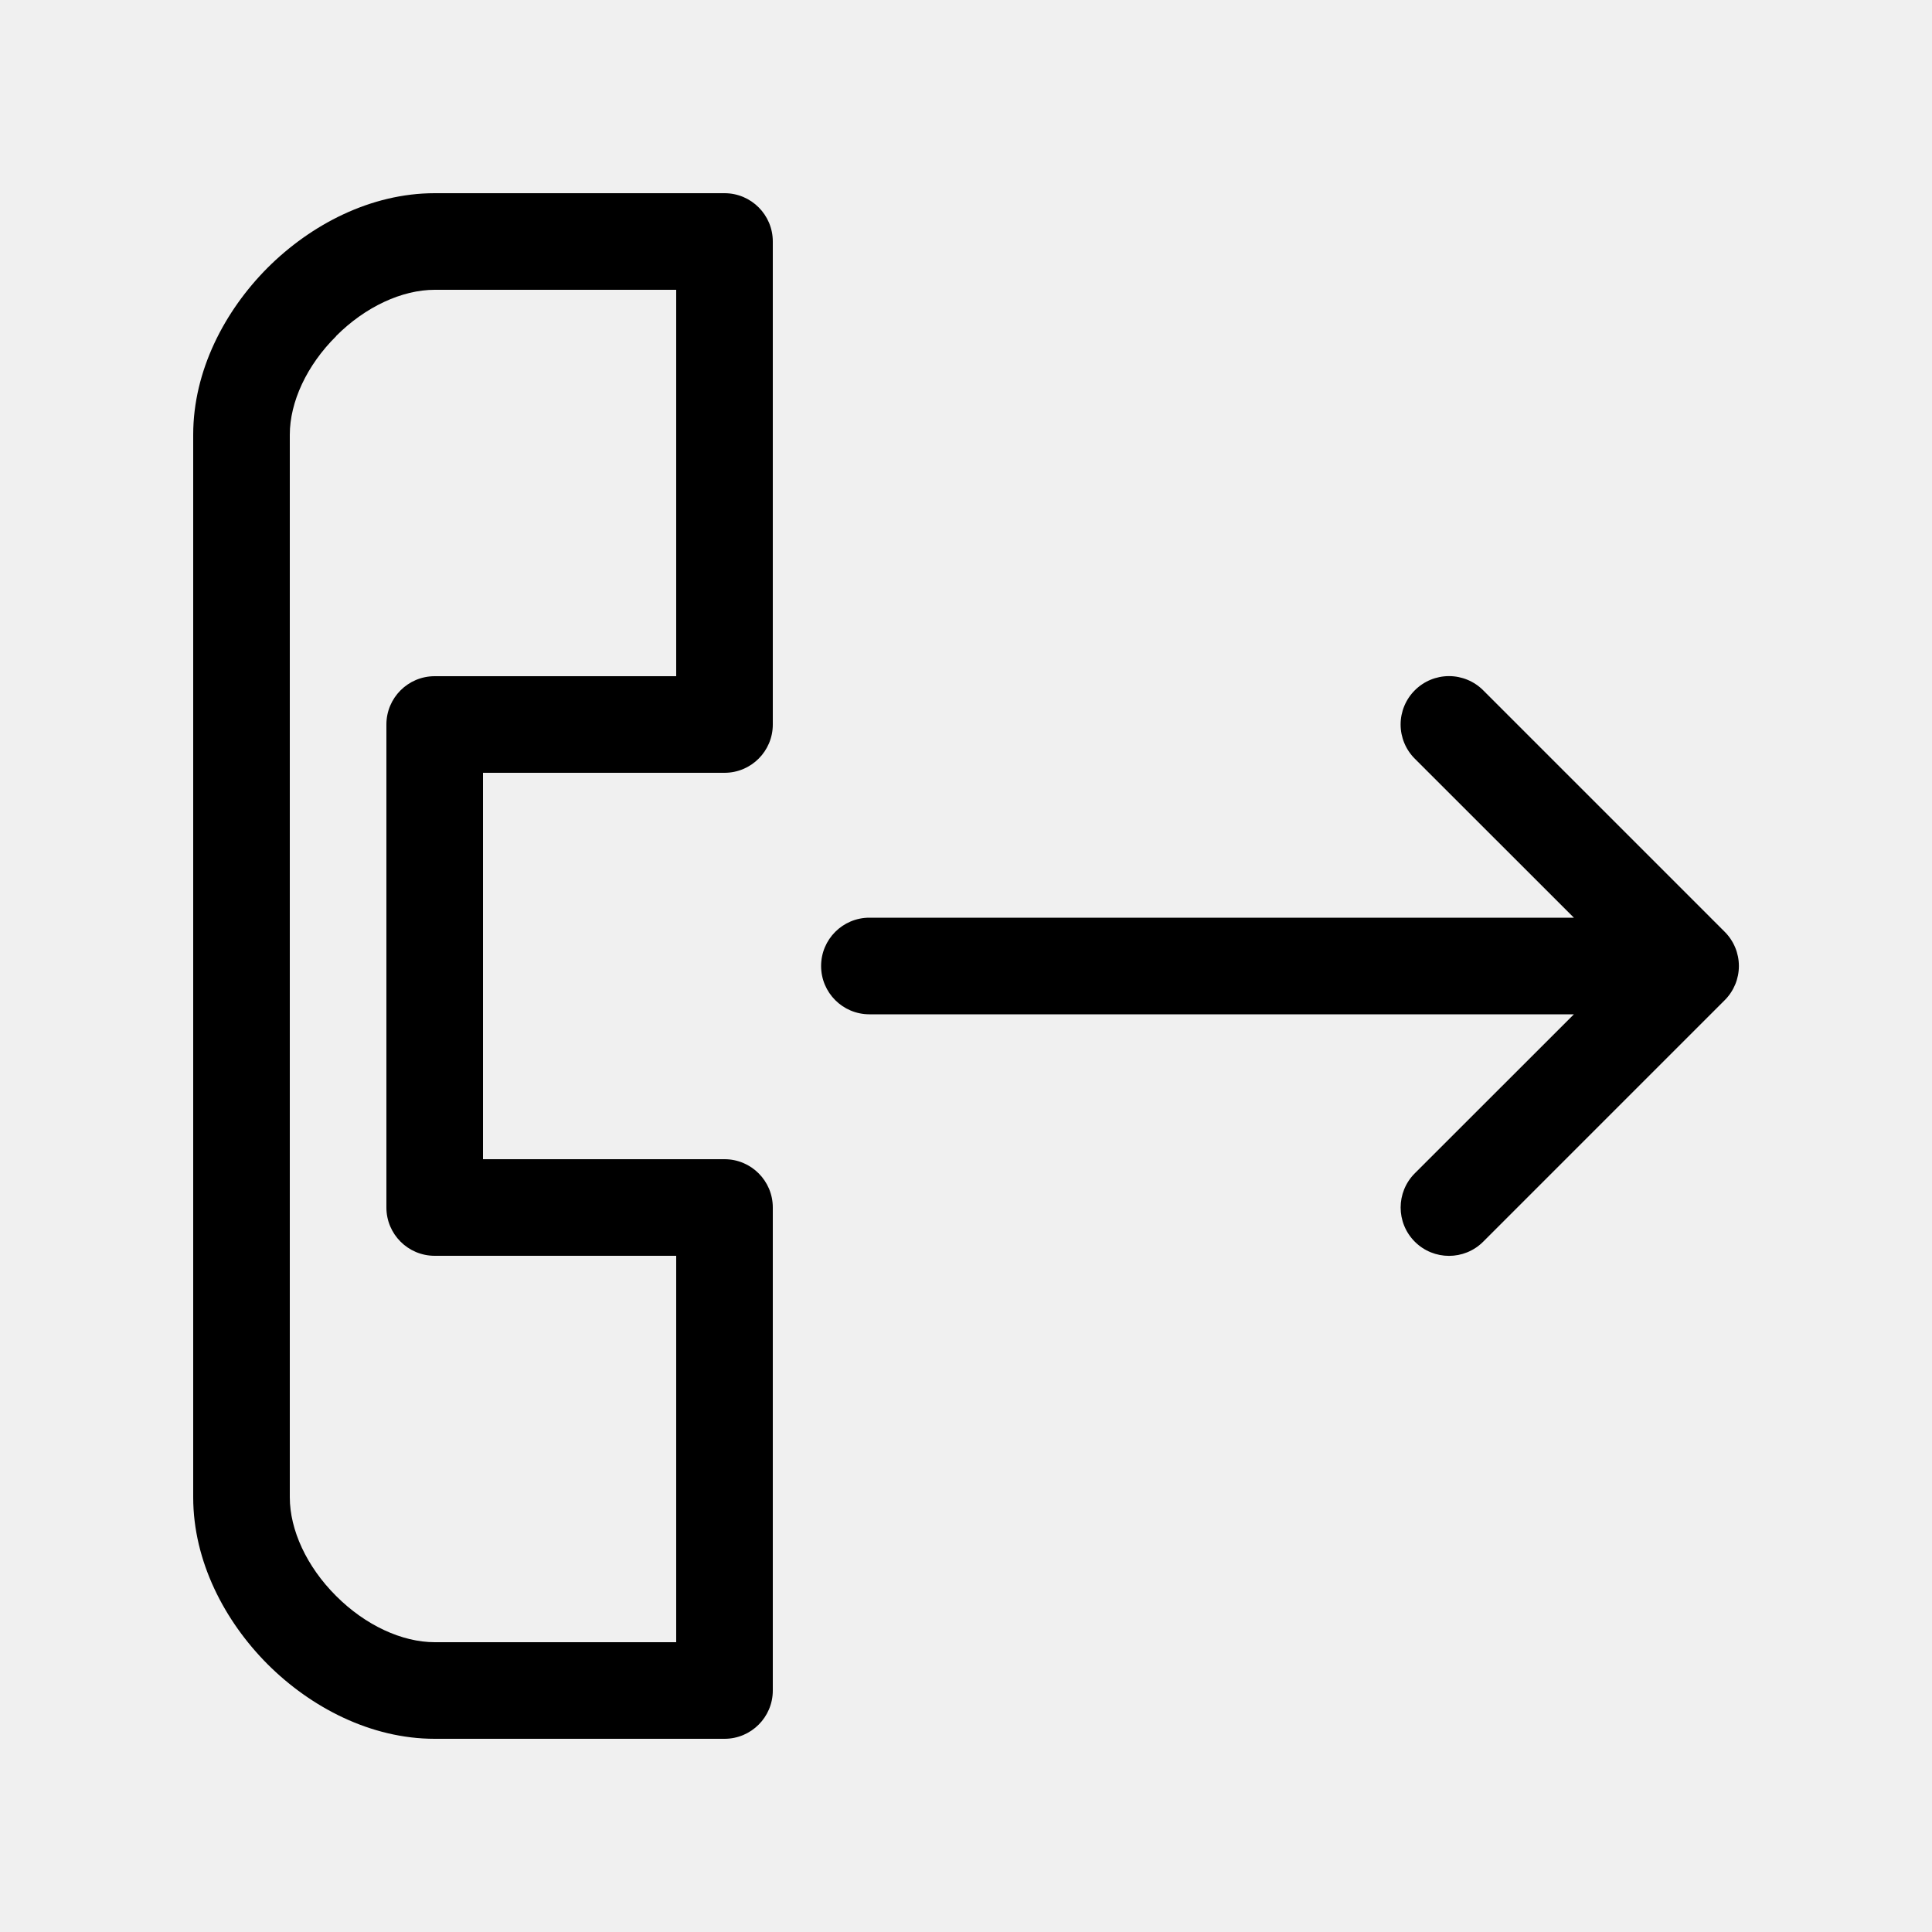
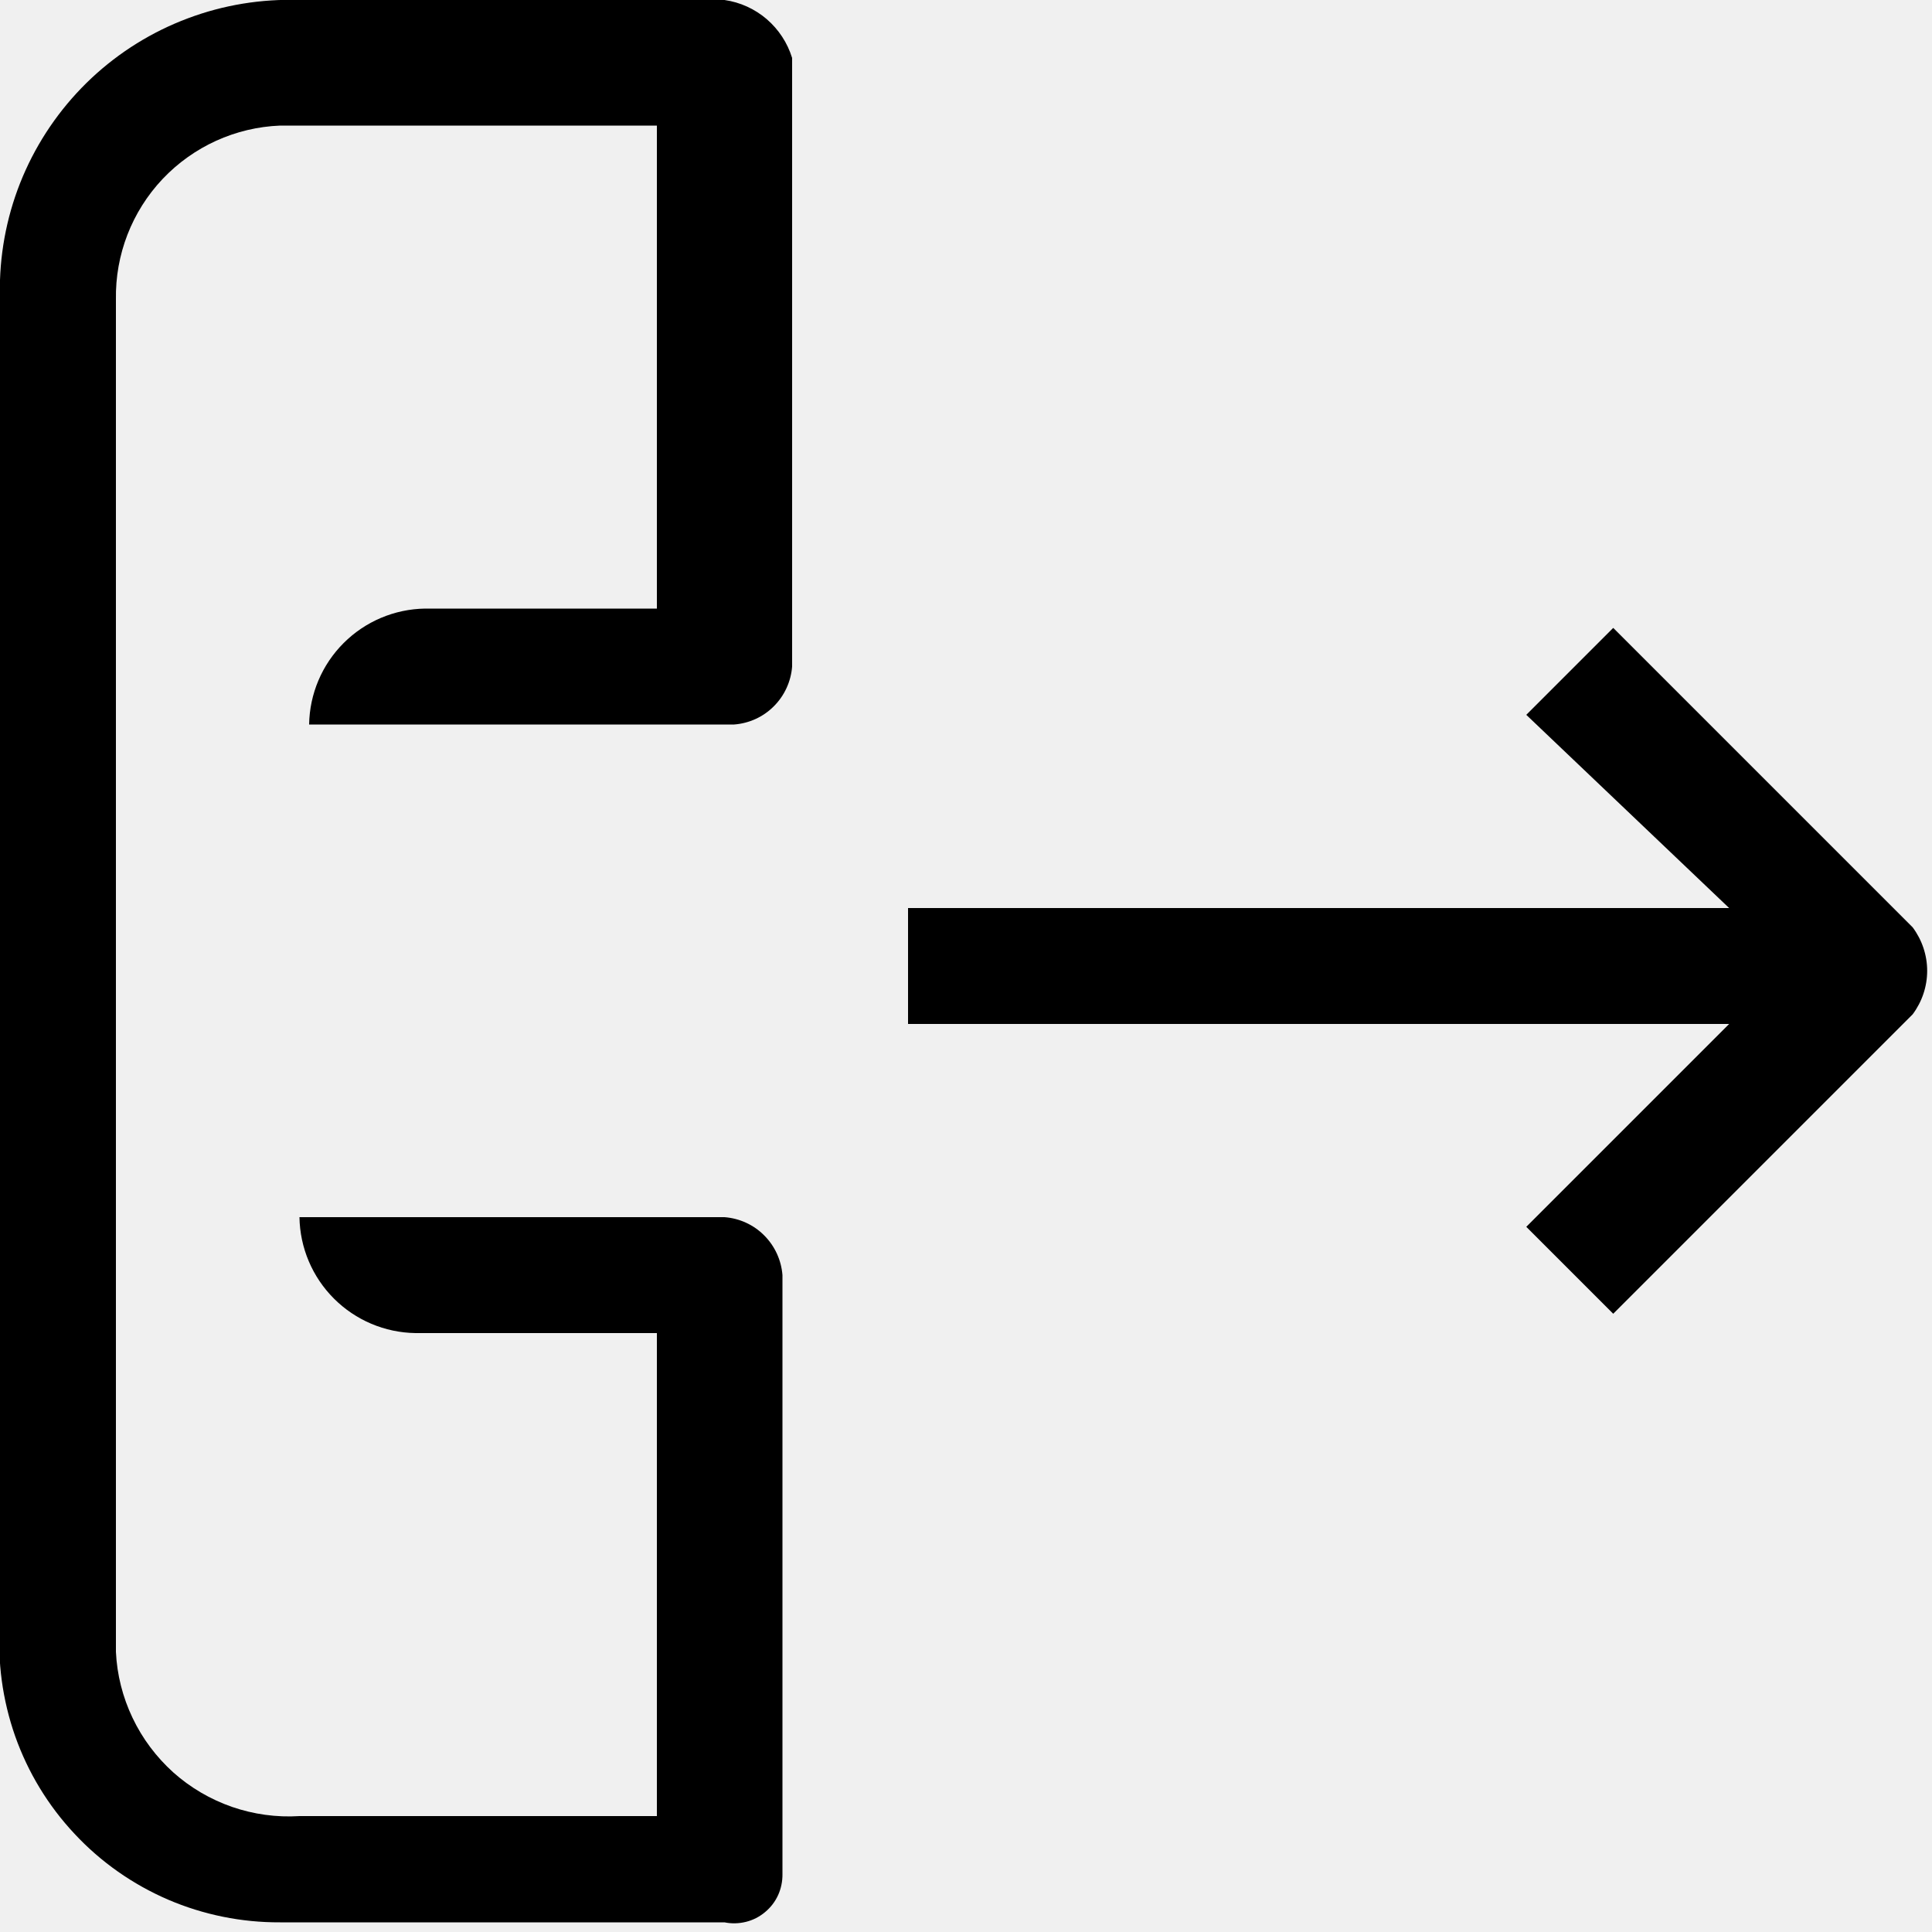
- <svg xmlns="http://www.w3.org/2000/svg" viewBox="0 0 20 20">
-   <path fill-rule="evenodd" d="M14.646 7.146a.5.5 0 01.708 0l2.5 2.5a.5.5 0 010 .708l-2.5 2.5a.5.5 0 01-.708-.708l1.647-1.646H9a.5.5 0 010-1h7.293l-1.647-1.646a.5.5 0 010-.708zM3.48 3.48C3.174 3.783 3 4.163 3 4.5v11c0 .337.174.717.479 1.021.304.305.684.479 1.021.479H7v-4H4.5a.5.5 0 01-.5-.5v-5a.5.5 0 01.5-.5H7V3H4.5c-.337 0-.717.174-1.021.479zM7.5 2a.5.5 0 01.5.5v5a.5.5 0 01-.5.5H5v4h2.5a.5.5 0 01.5.5v5a.5.5 0 01-.5.5h-3c-.663 0-1.283-.326-1.729-.771C2.326 16.783 2 16.163 2 15.5v-11c0-.663.326-1.283.771-1.729C3.217 2.326 3.837 2 4.5 2h3z" />
+ <svg xmlns="http://www.w3.org/2000/svg" viewBox="0 0 20 20" fill="none">
+   <g clip-path="url(#clip0)">
+     <path d="M17.9 9.4H9.4V10.6H17.9L15.8 12.7L16.7 13.6L19.8 10.5C19.897 10.37 19.95 10.212 19.95 10.05C19.95 9.888 19.897 9.73 19.8 9.6L16.7 6.5L15.8 7.4L17.9 9.4Z" fill="black" />
+     <path d="M8.1 19.4V13.2C8.088 13.045 8.021 12.899 7.911 12.789C7.801 12.678 7.655 12.612 7.5 12.6H3.1C3.105 12.917 3.233 13.219 3.457 13.443C3.681 13.667 3.983 13.795 4.3 13.8H6.8V18.8H3.1C2.863 18.815 2.626 18.782 2.402 18.705C2.178 18.627 1.971 18.506 1.794 18.348C1.618 18.189 1.474 17.998 1.372 17.783C1.27 17.569 1.211 17.337 1.2 17.1V3.1C1.192 2.637 1.365 2.19 1.683 1.853C2.001 1.517 2.438 1.318 2.9 1.3H6.8V6.3H4.4C4.083 6.305 3.781 6.433 3.557 6.657C3.333 6.881 3.205 7.183 3.2 7.5H7.6C7.755 7.488 7.901 7.422 8.011 7.311C8.121 7.201 8.188 7.055 8.2 6.9V0.6C8.152 0.444 8.061 0.305 7.937 0.198C7.813 0.092 7.662 0.023 7.5 1.23734e-05H3.1C2.706 -0.013 2.313 0.051 1.944 0.19C1.575 0.328 1.237 0.538 0.949 0.807C0.661 1.077 0.429 1.4 0.266 1.759C0.103 2.118 0.013 2.506 -4.64045e-05 2.9V16.8C-0.029 17.198 0.025 17.597 0.157 17.973C0.29 18.349 0.499 18.693 0.772 18.984C1.044 19.276 1.374 19.507 1.74 19.665C2.106 19.822 2.501 19.902 2.9 19.9H7.5C7.573 19.915 7.649 19.913 7.722 19.895C7.795 19.877 7.863 19.842 7.92 19.794C7.978 19.746 8.024 19.686 8.055 19.618C8.086 19.549 8.101 19.475 8.1 19.4Z" fill="black" />
+   </g>
+   <defs>
+     <clipPath id="clip0">
+       <rect width="20" height="20" fill="white" />
+     </clipPath>
+   </defs>
</svg>
